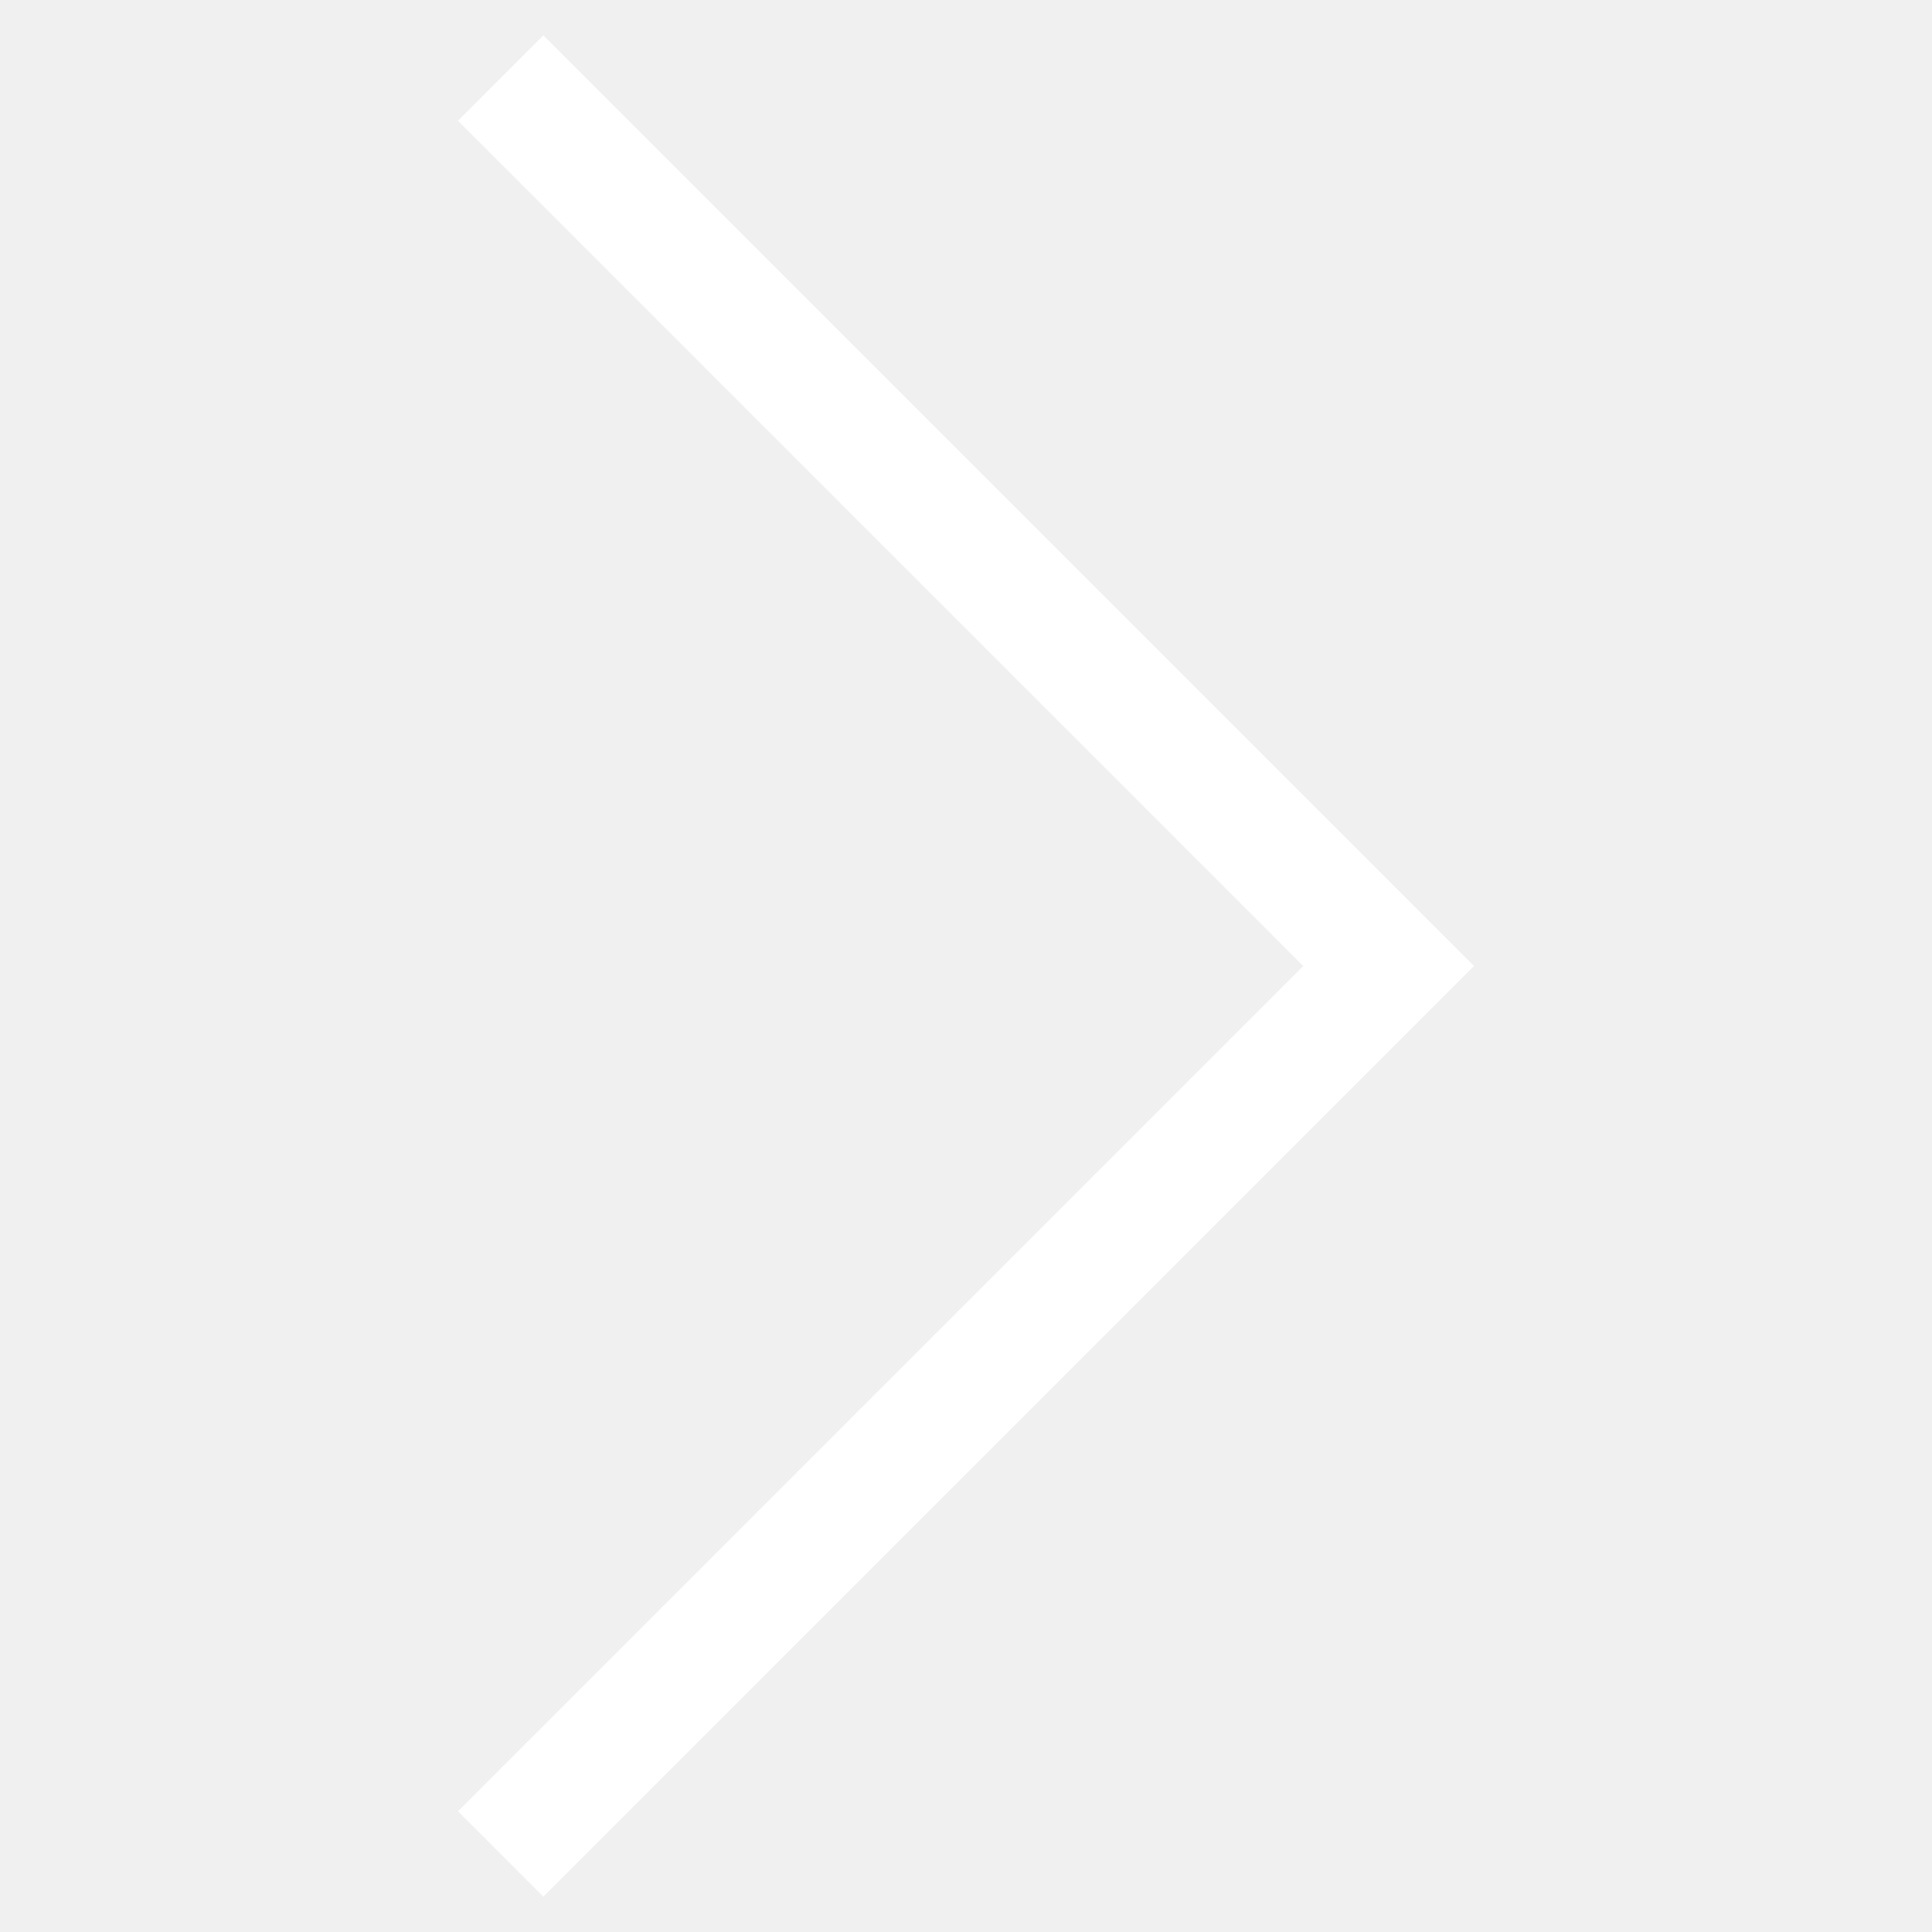
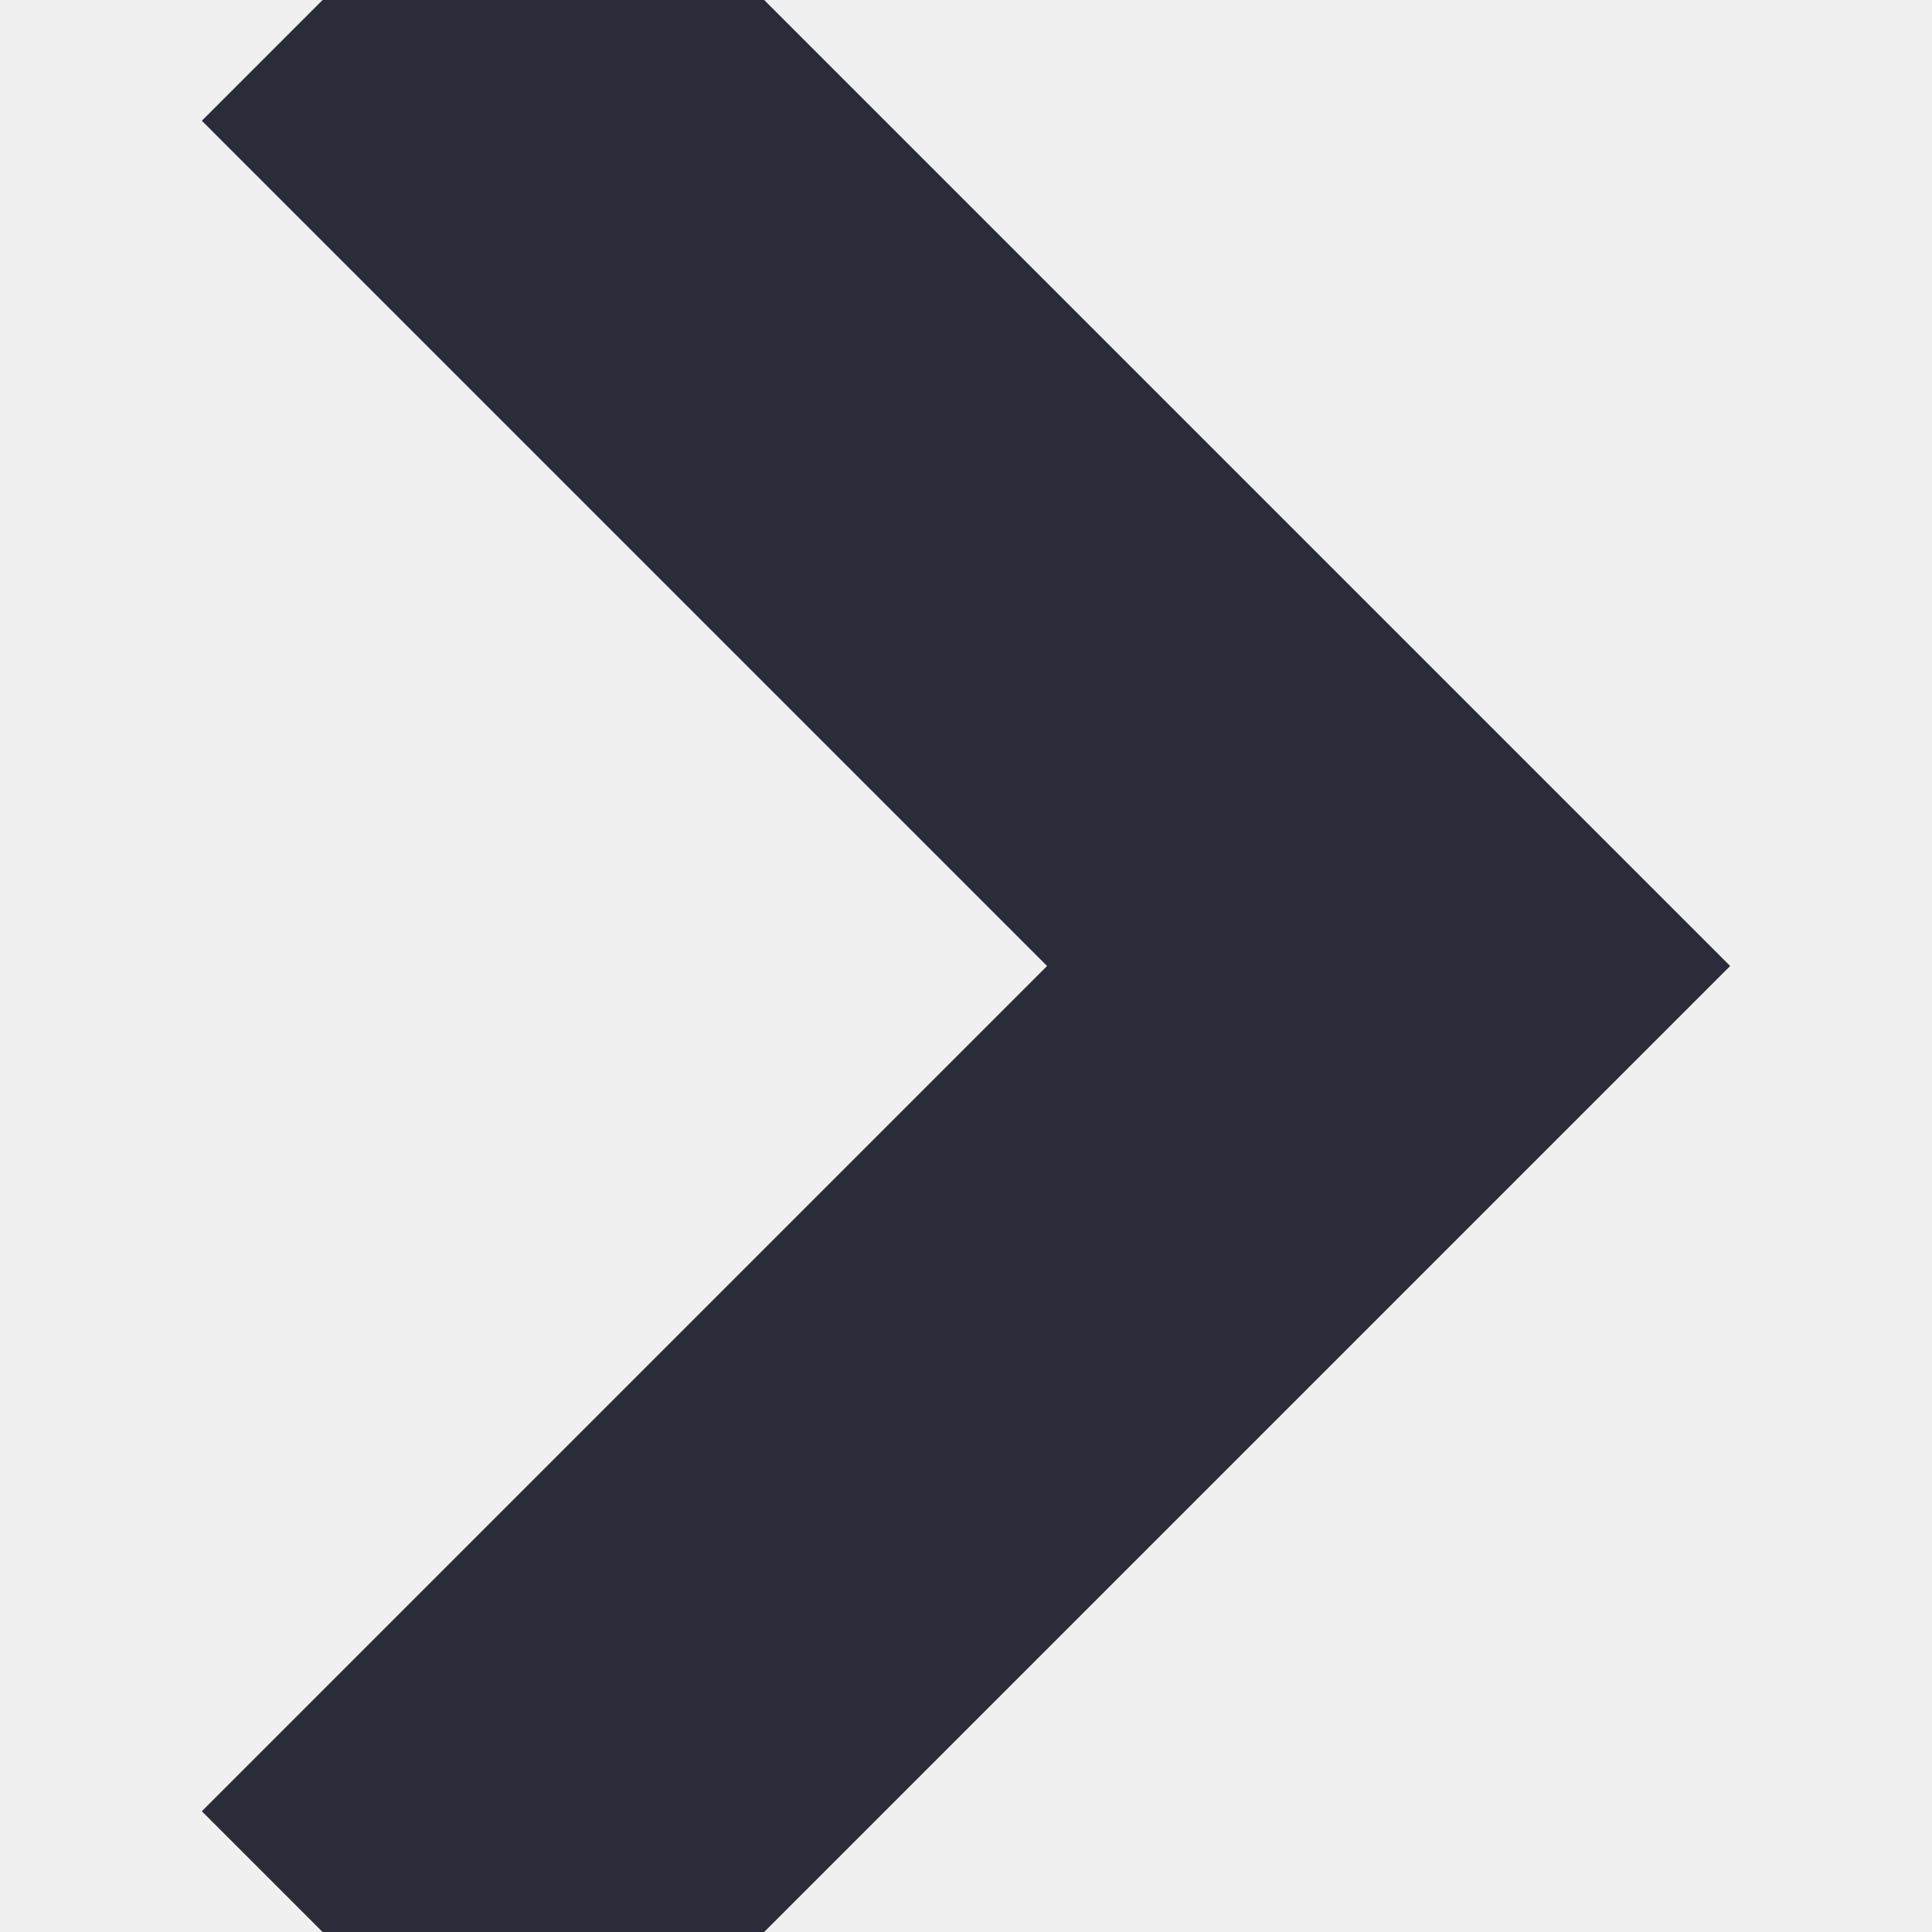
<svg xmlns="http://www.w3.org/2000/svg" class="nc-icon outline" x="0px" y="0px" width="32px" height="32px" viewBox="0 0 32 32">
-   <polyline fill="none" stroke="#ffffff" stroke-width="2" stroke-linecap="square" stroke-miterlimit="10" points="9,2 23,16 9,30   " transform="translate(0, 0)" stroke-linejoin="miter" />
+   <polyline fill="none" stroke="#2A2C39" stroke-width="8" stroke-linecap="square" stroke-miterlimit="10" points="9,2 23,16 9,30   " transform="translate(0, 0)" stroke-linejoin="miter" />
</svg>
